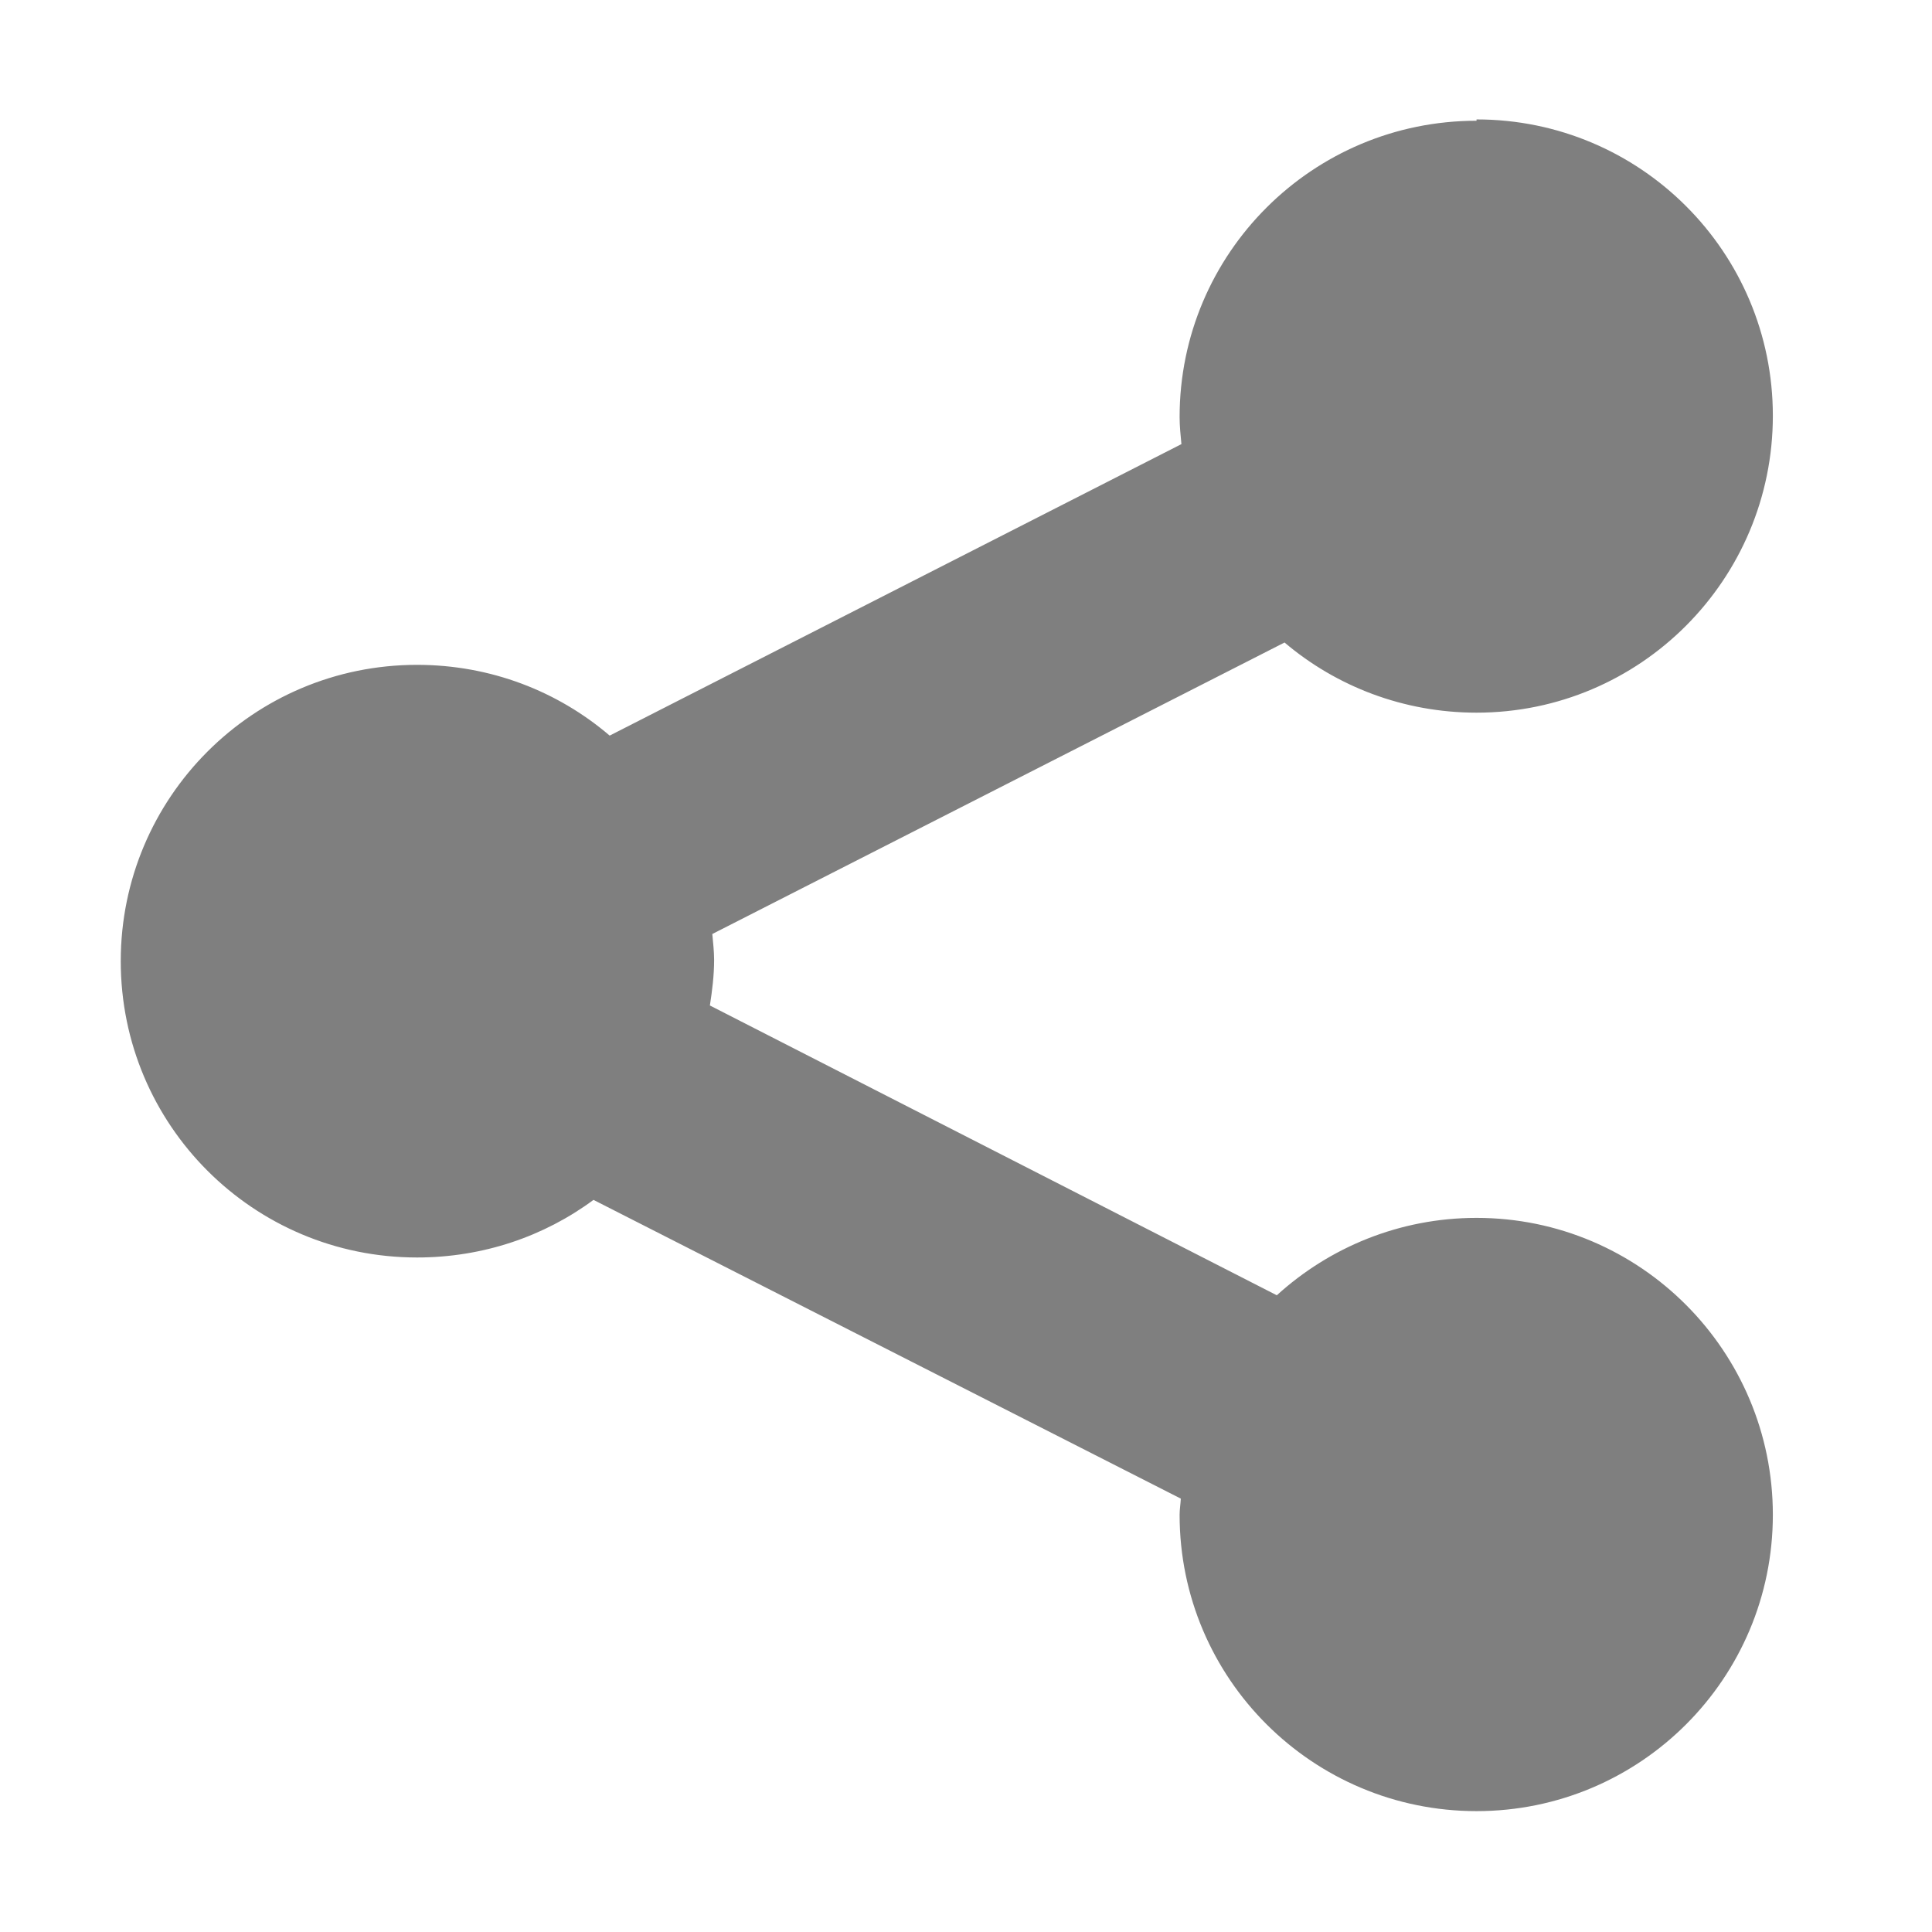
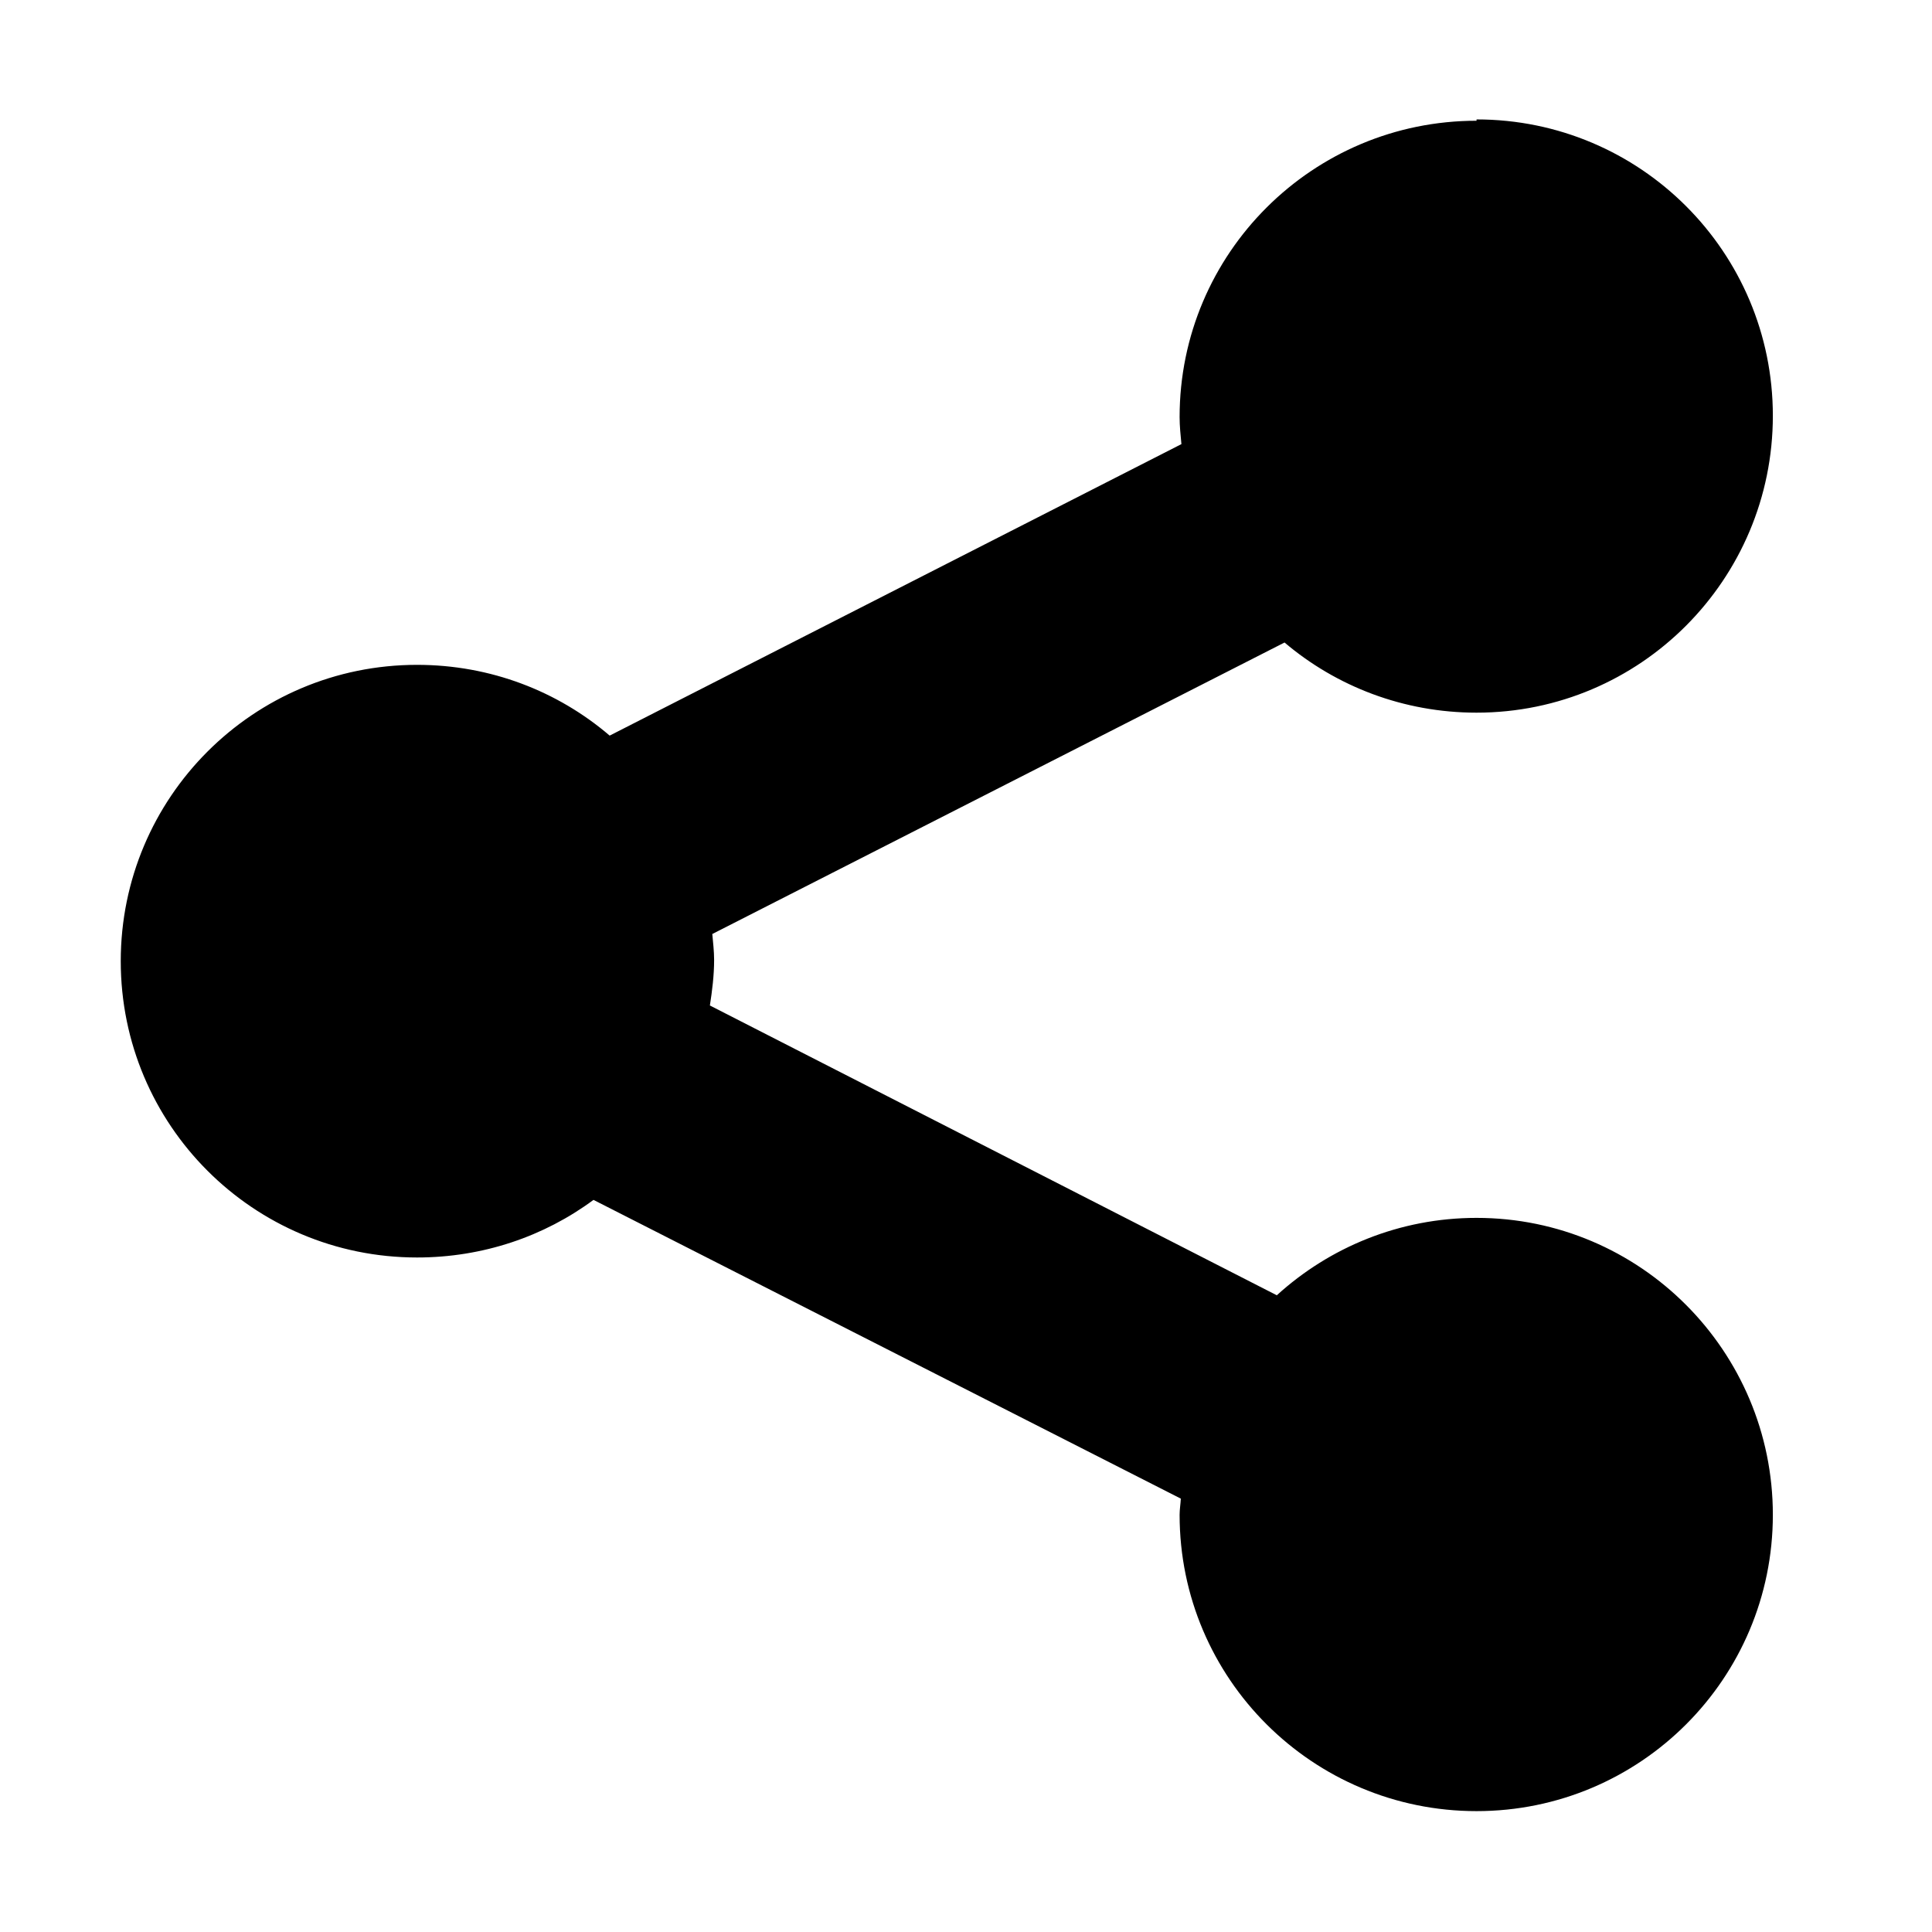
<svg xmlns="http://www.w3.org/2000/svg" height="16" width="16" version="1.1">
-   <g opacity=".5" transform="translate(0 -1036.4)">
+   <g transform="translate(0 -1036.4)">
    <path d="m12.228 1037.4c-1.357 0-2.459 1.098-2.459 2.454 0 0.075 0.008 0.15 0.015 0.224l-4.735 2.414c-0.429-0.367-0.986-0.586-1.595-0.586-1.357 0-2.454 1.098-2.454 2.454 0 1.357 1.098 2.454 2.454 2.454 0.546 0 1.053-0.175 1.461-0.477l4.864 2.474c-0.002 0.044-0.01 0.089-0.01 0.134 0 1.357 1.103 2.454 2.459 2.454s2.454-1.098 2.454-2.454-1.098-2.459-2.454-2.459c-0.637 0-1.218 0.244-1.654 0.641l-4.695-2.4c0.019-0.123 0.035-0.249 0.035-0.378 0-0.072-0.009-0.144-0.015-0.214l4.739-2.414c0.428 0.363 0.985 0.581 1.59 0.581 1.357 0 2.454-1.103 2.454-2.459s-1.098-2.454-2.454-2.454z" />
  </g>
</svg>
